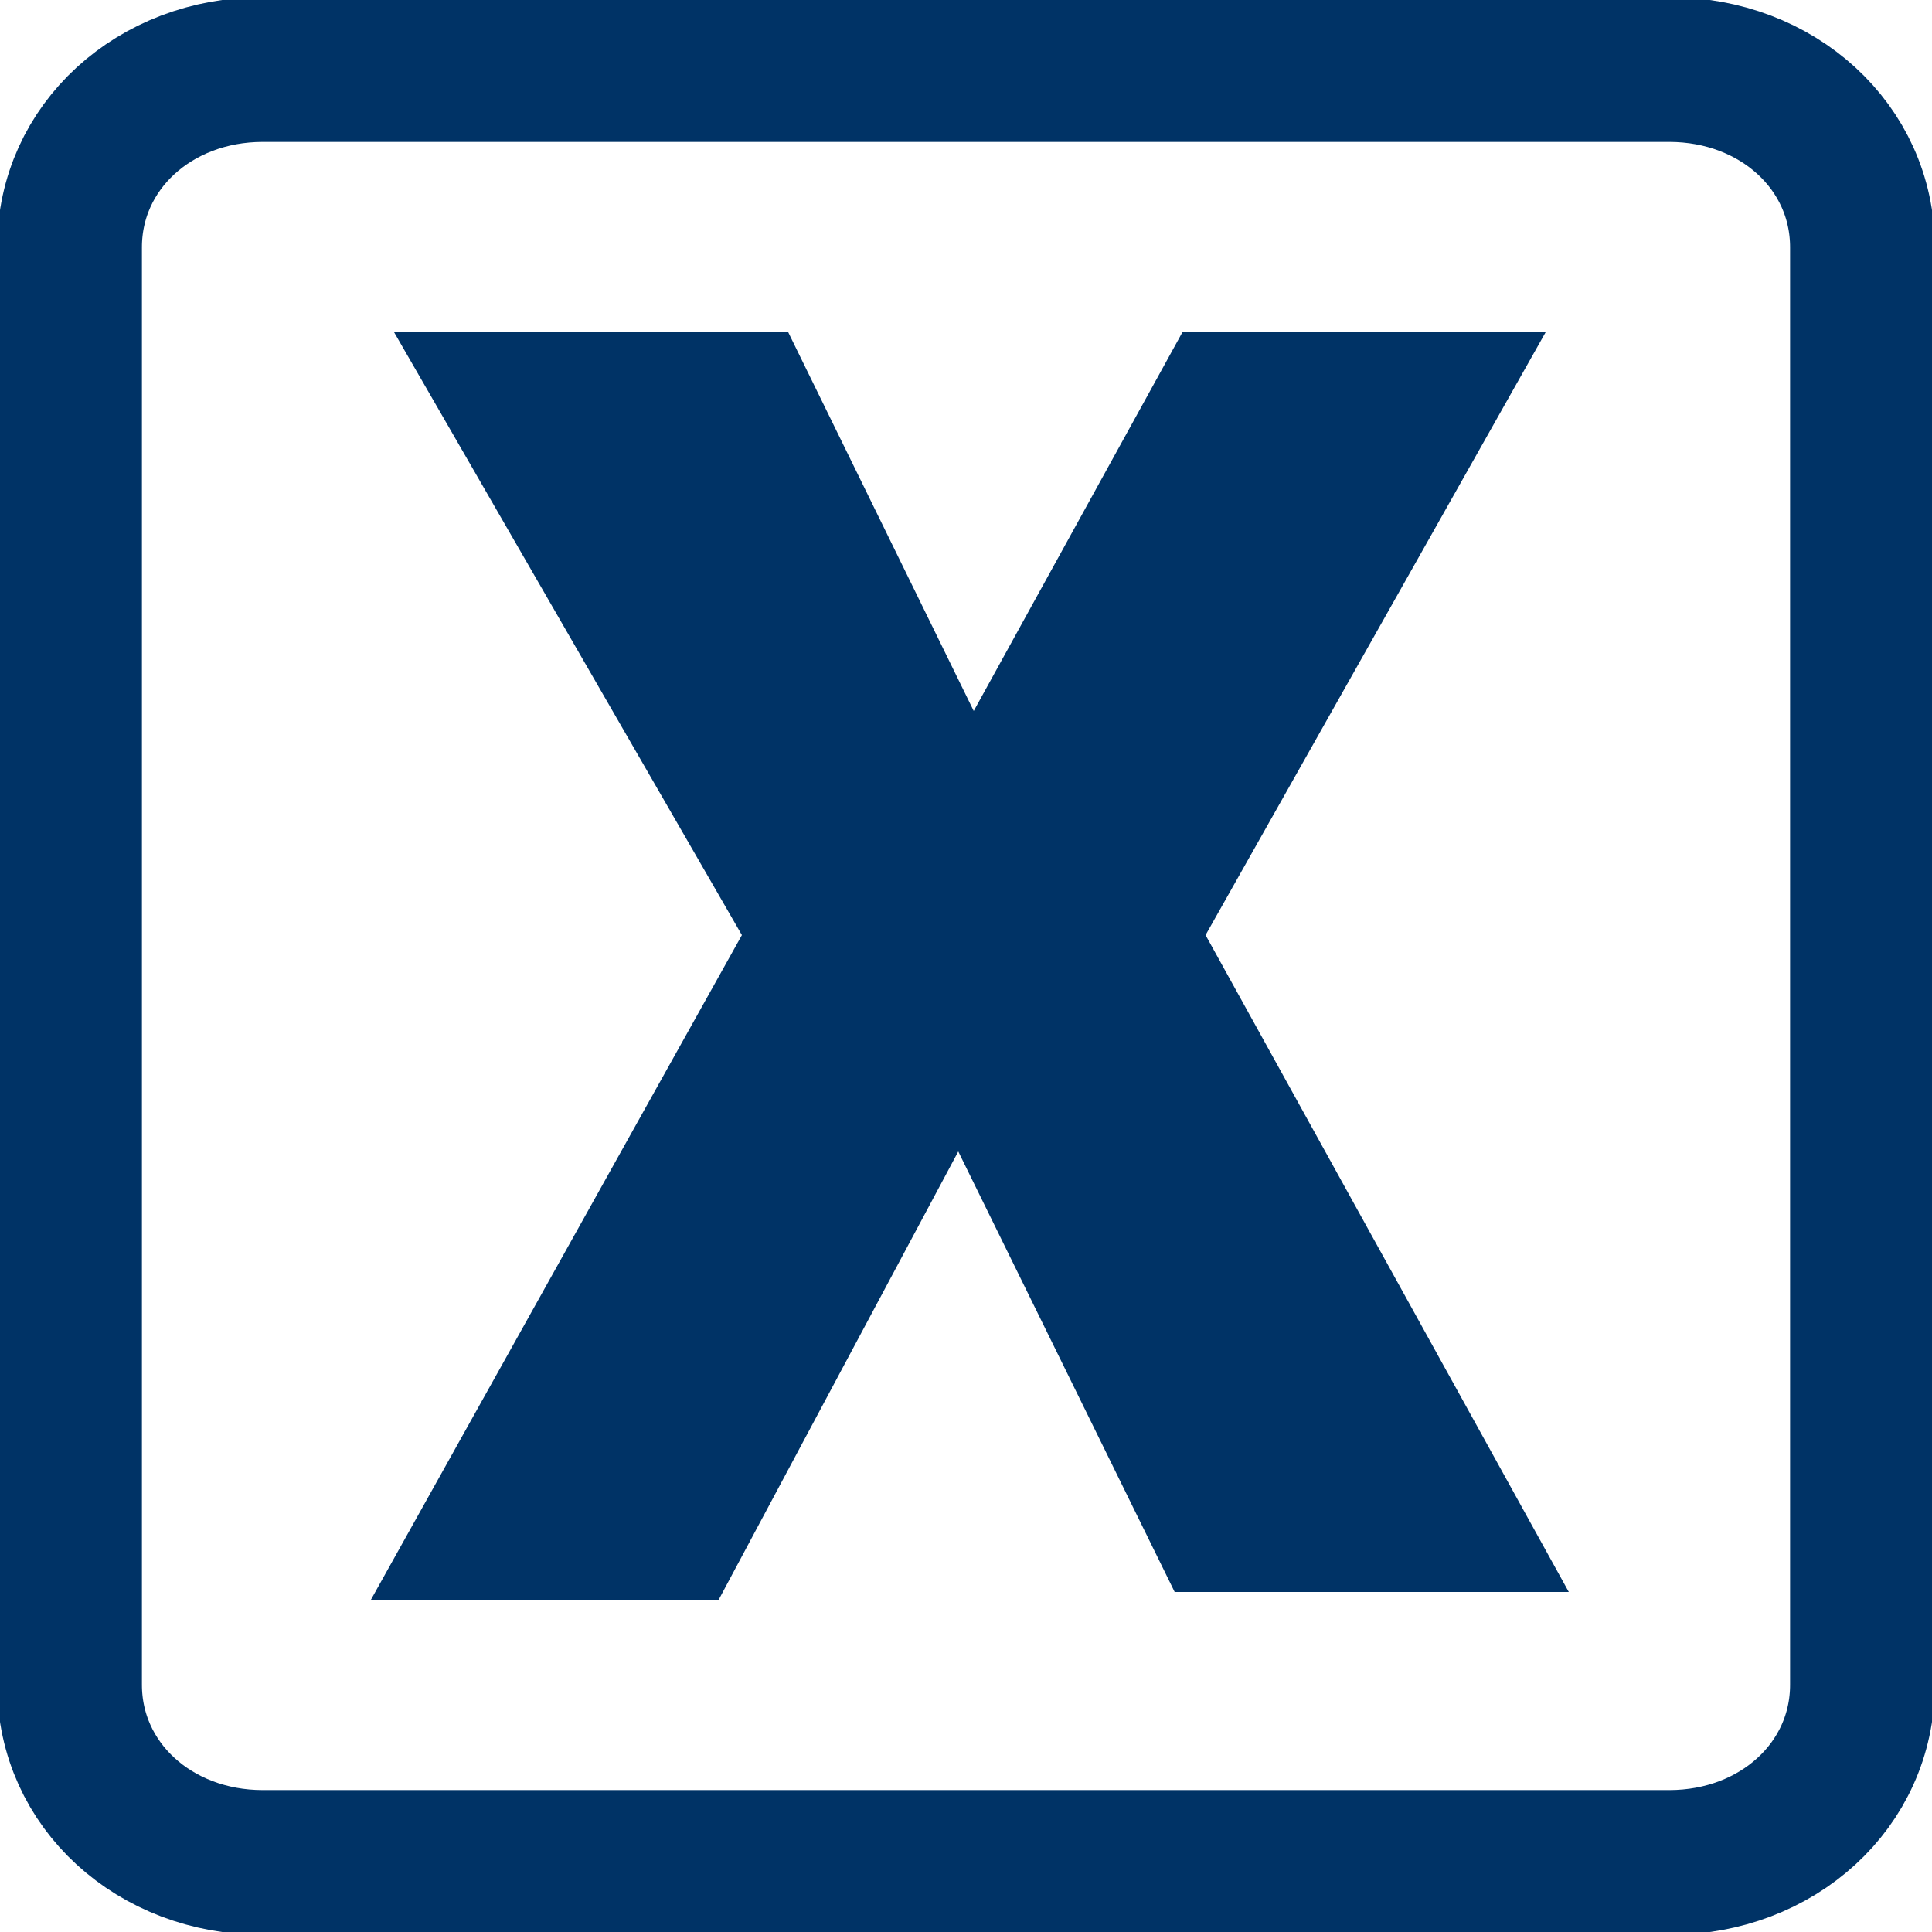
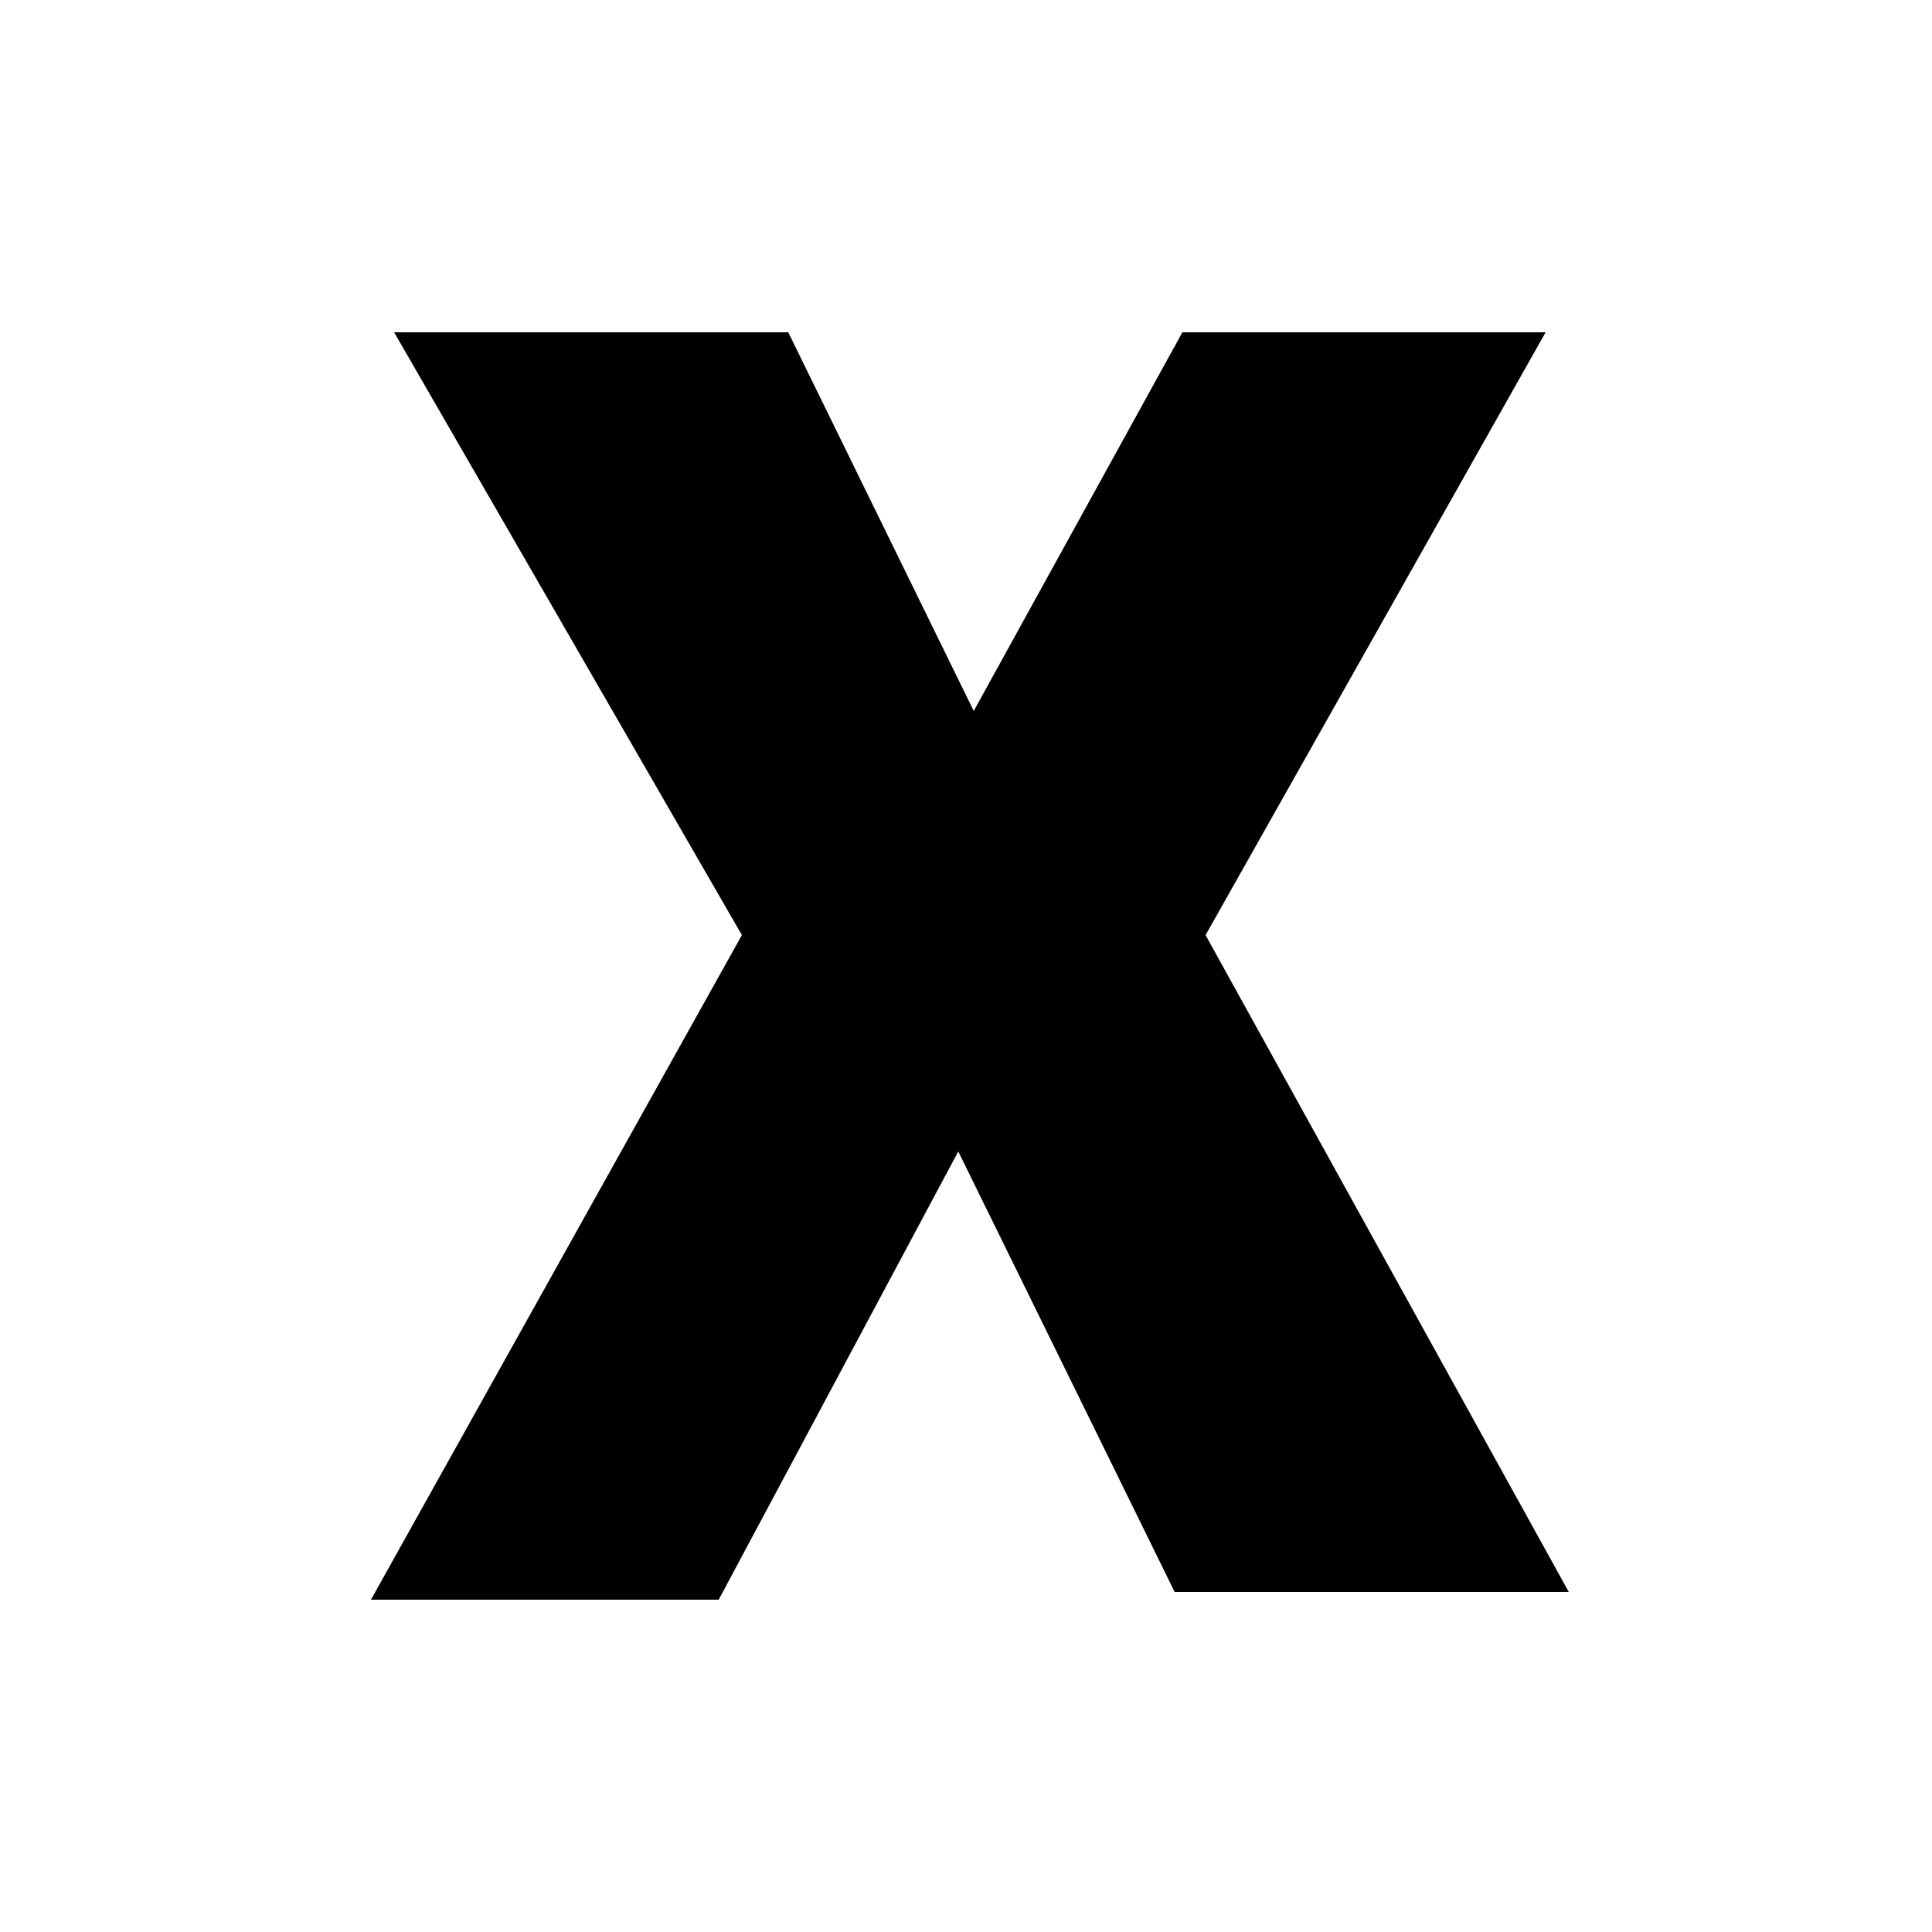
<svg xmlns="http://www.w3.org/2000/svg" version="1.1" id="Layer_1" x="0px" y="0px" viewBox="0 0 25 25" style="enable-background:new 0 0 25 25;" xml:space="preserve">
-   <path style="fill:none;" d="M24.9,22.5c0,1.3-1.2,2.4-2.6,2.4H2.8c-1.5,0-2.6-1.1-2.6-2.4V2.6c0-1.3,1.2-2.4,2.6-2.4h19.4  c1.5,0,2.6,1.1,2.6,2.4V22.5z" />
-   <path style="fill:none;stroke:#003366;stroke-width:1.873;stroke-miterlimit:10;" d="M24.1,21.8c0,1.3-1.1,2.3-2.5,2.3H3.4  c-1.4,0-2.5-1-2.5-2.3V3.2c0-1.3,1.1-2.3,2.5-2.3h18.2c1.4,0,2.5,1,2.5,2.3V21.8z" />
  <g>
-     <path style="fill:#003366;" d="M9.3,20.7H4.8l4.8-8.6L5.1,4.3h5.1l2.4,4.9l2.7-4.9H20l-4.4,7.8l4.7,8.5h-5.1l-2.8-5.7L9.3,20.7z" />
+     <path d="M9.3,20.7H4.8l4.8-8.6L5.1,4.3h5.1l2.4,4.9l2.7-4.9H20l-4.4,7.8l4.7,8.5h-5.1l-2.8-5.7L9.3,20.7z" />
  </g>
</svg>
